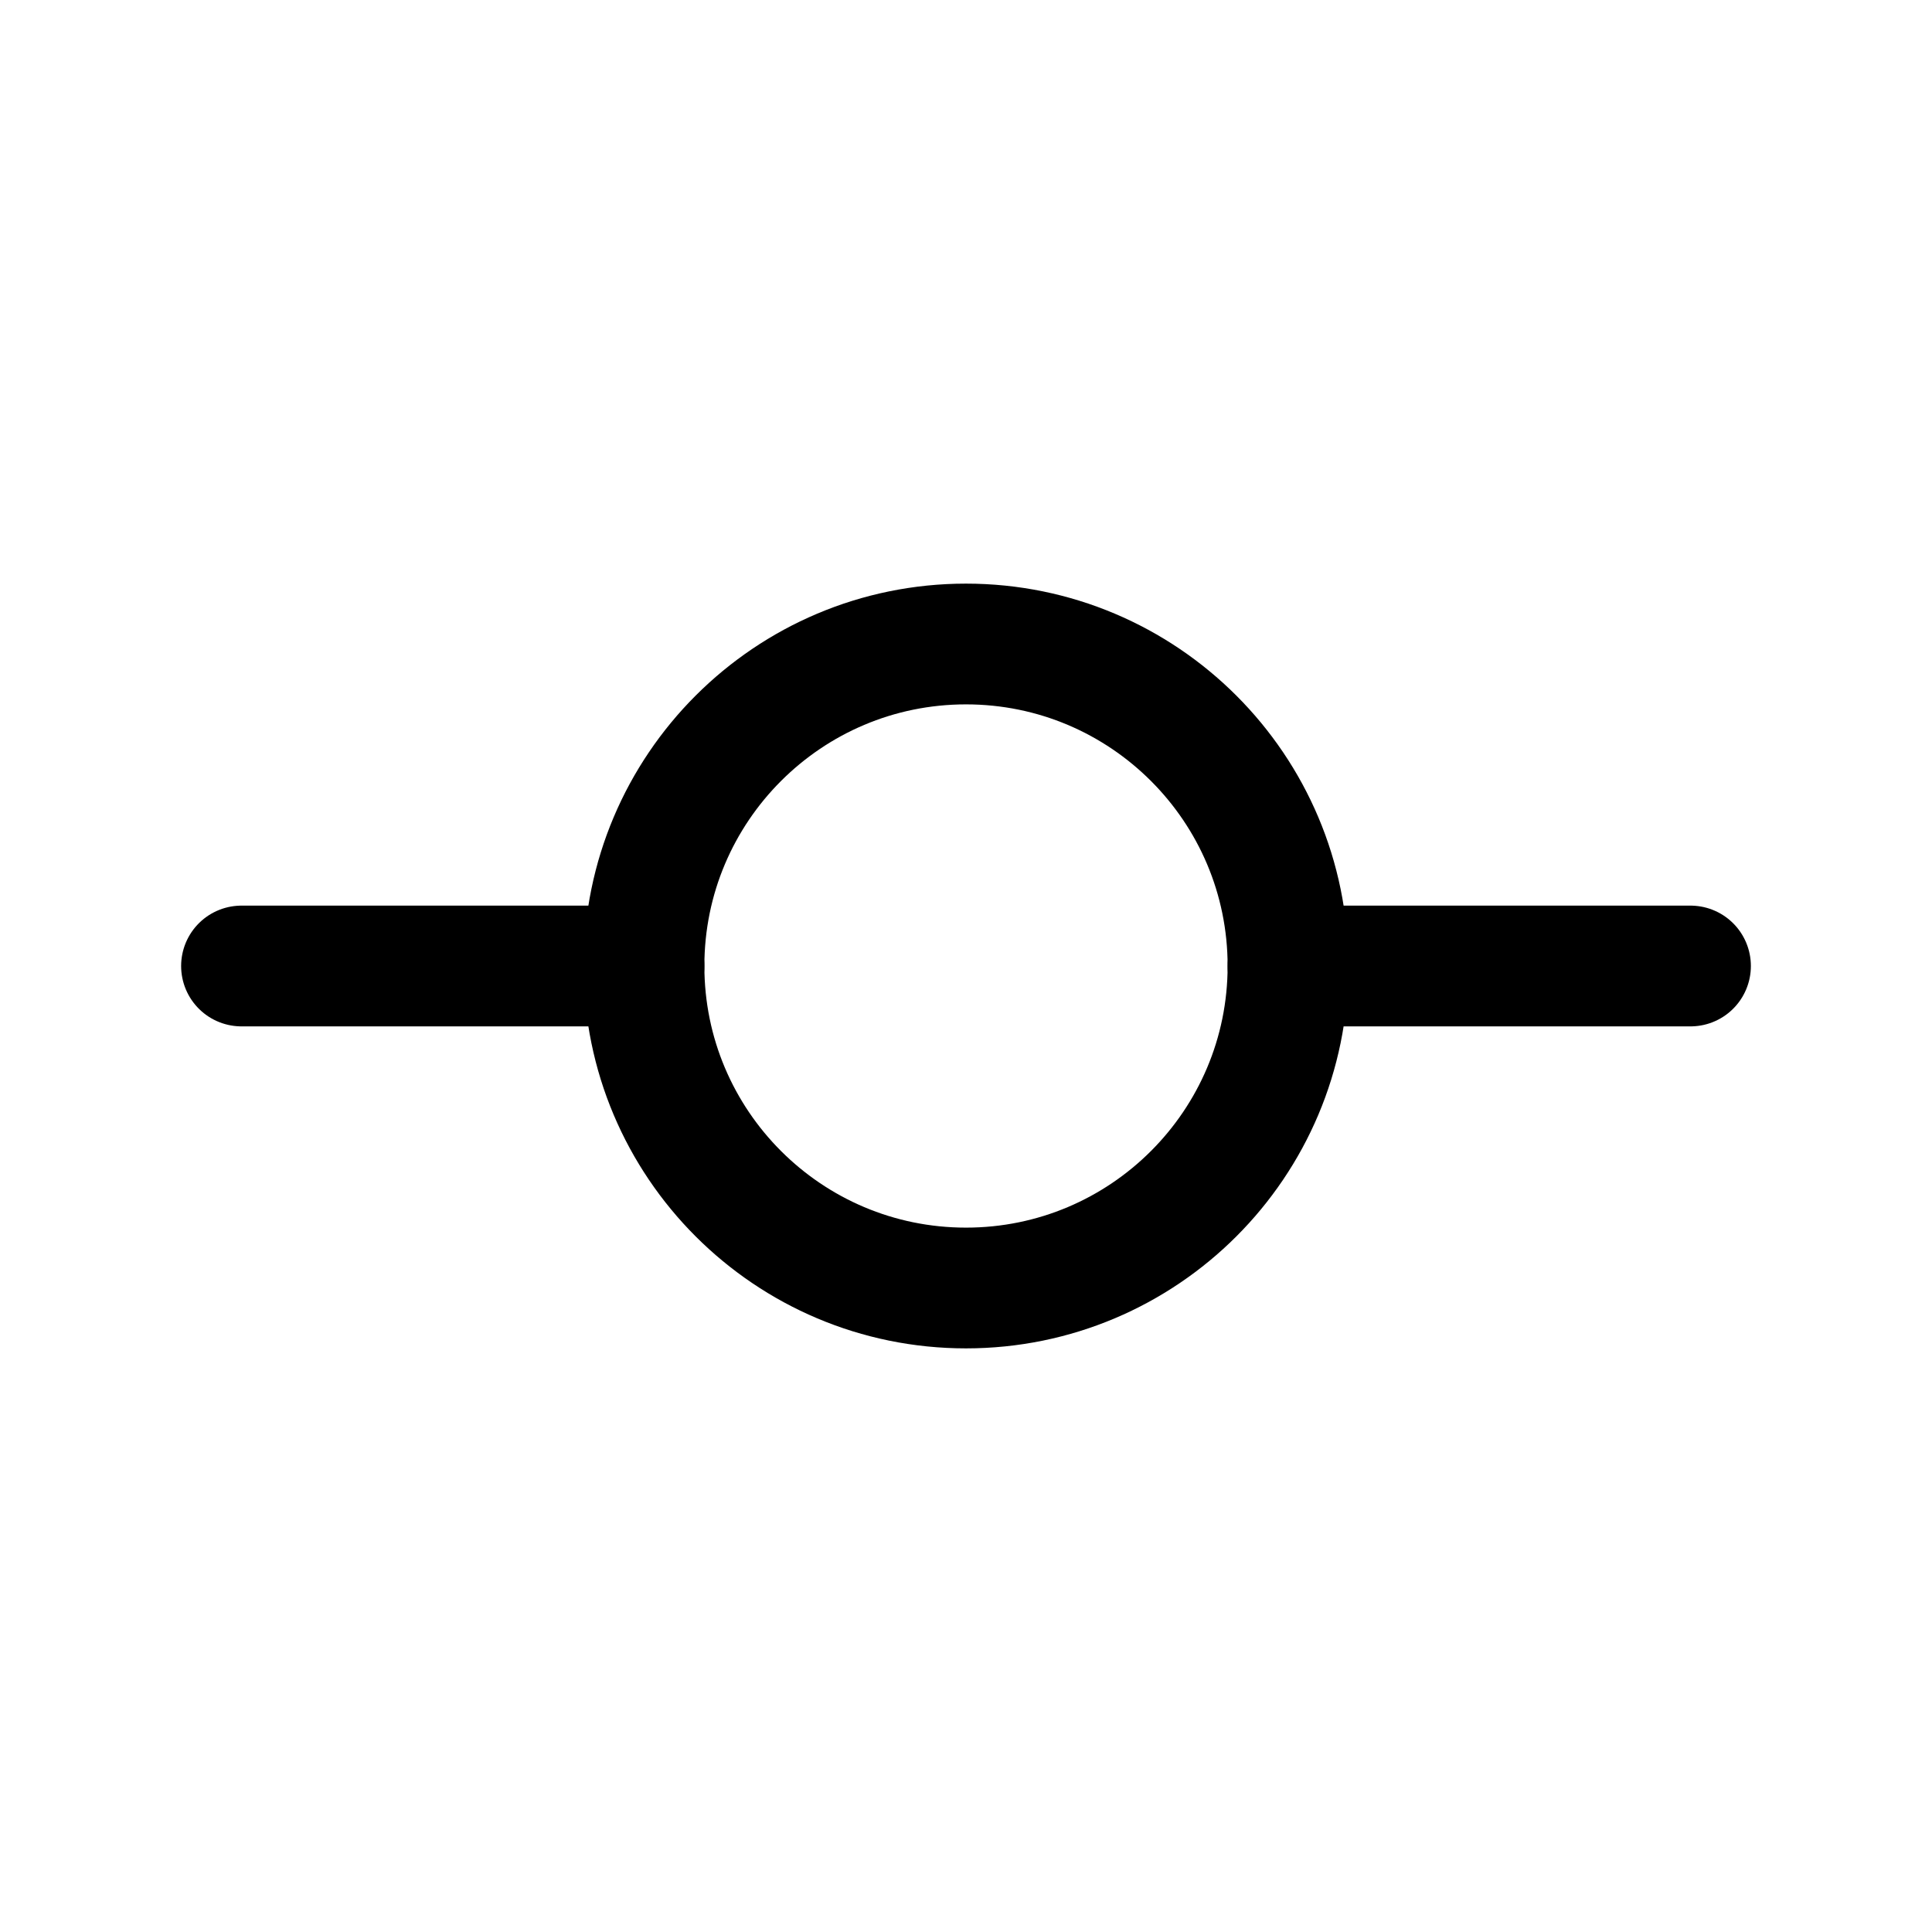
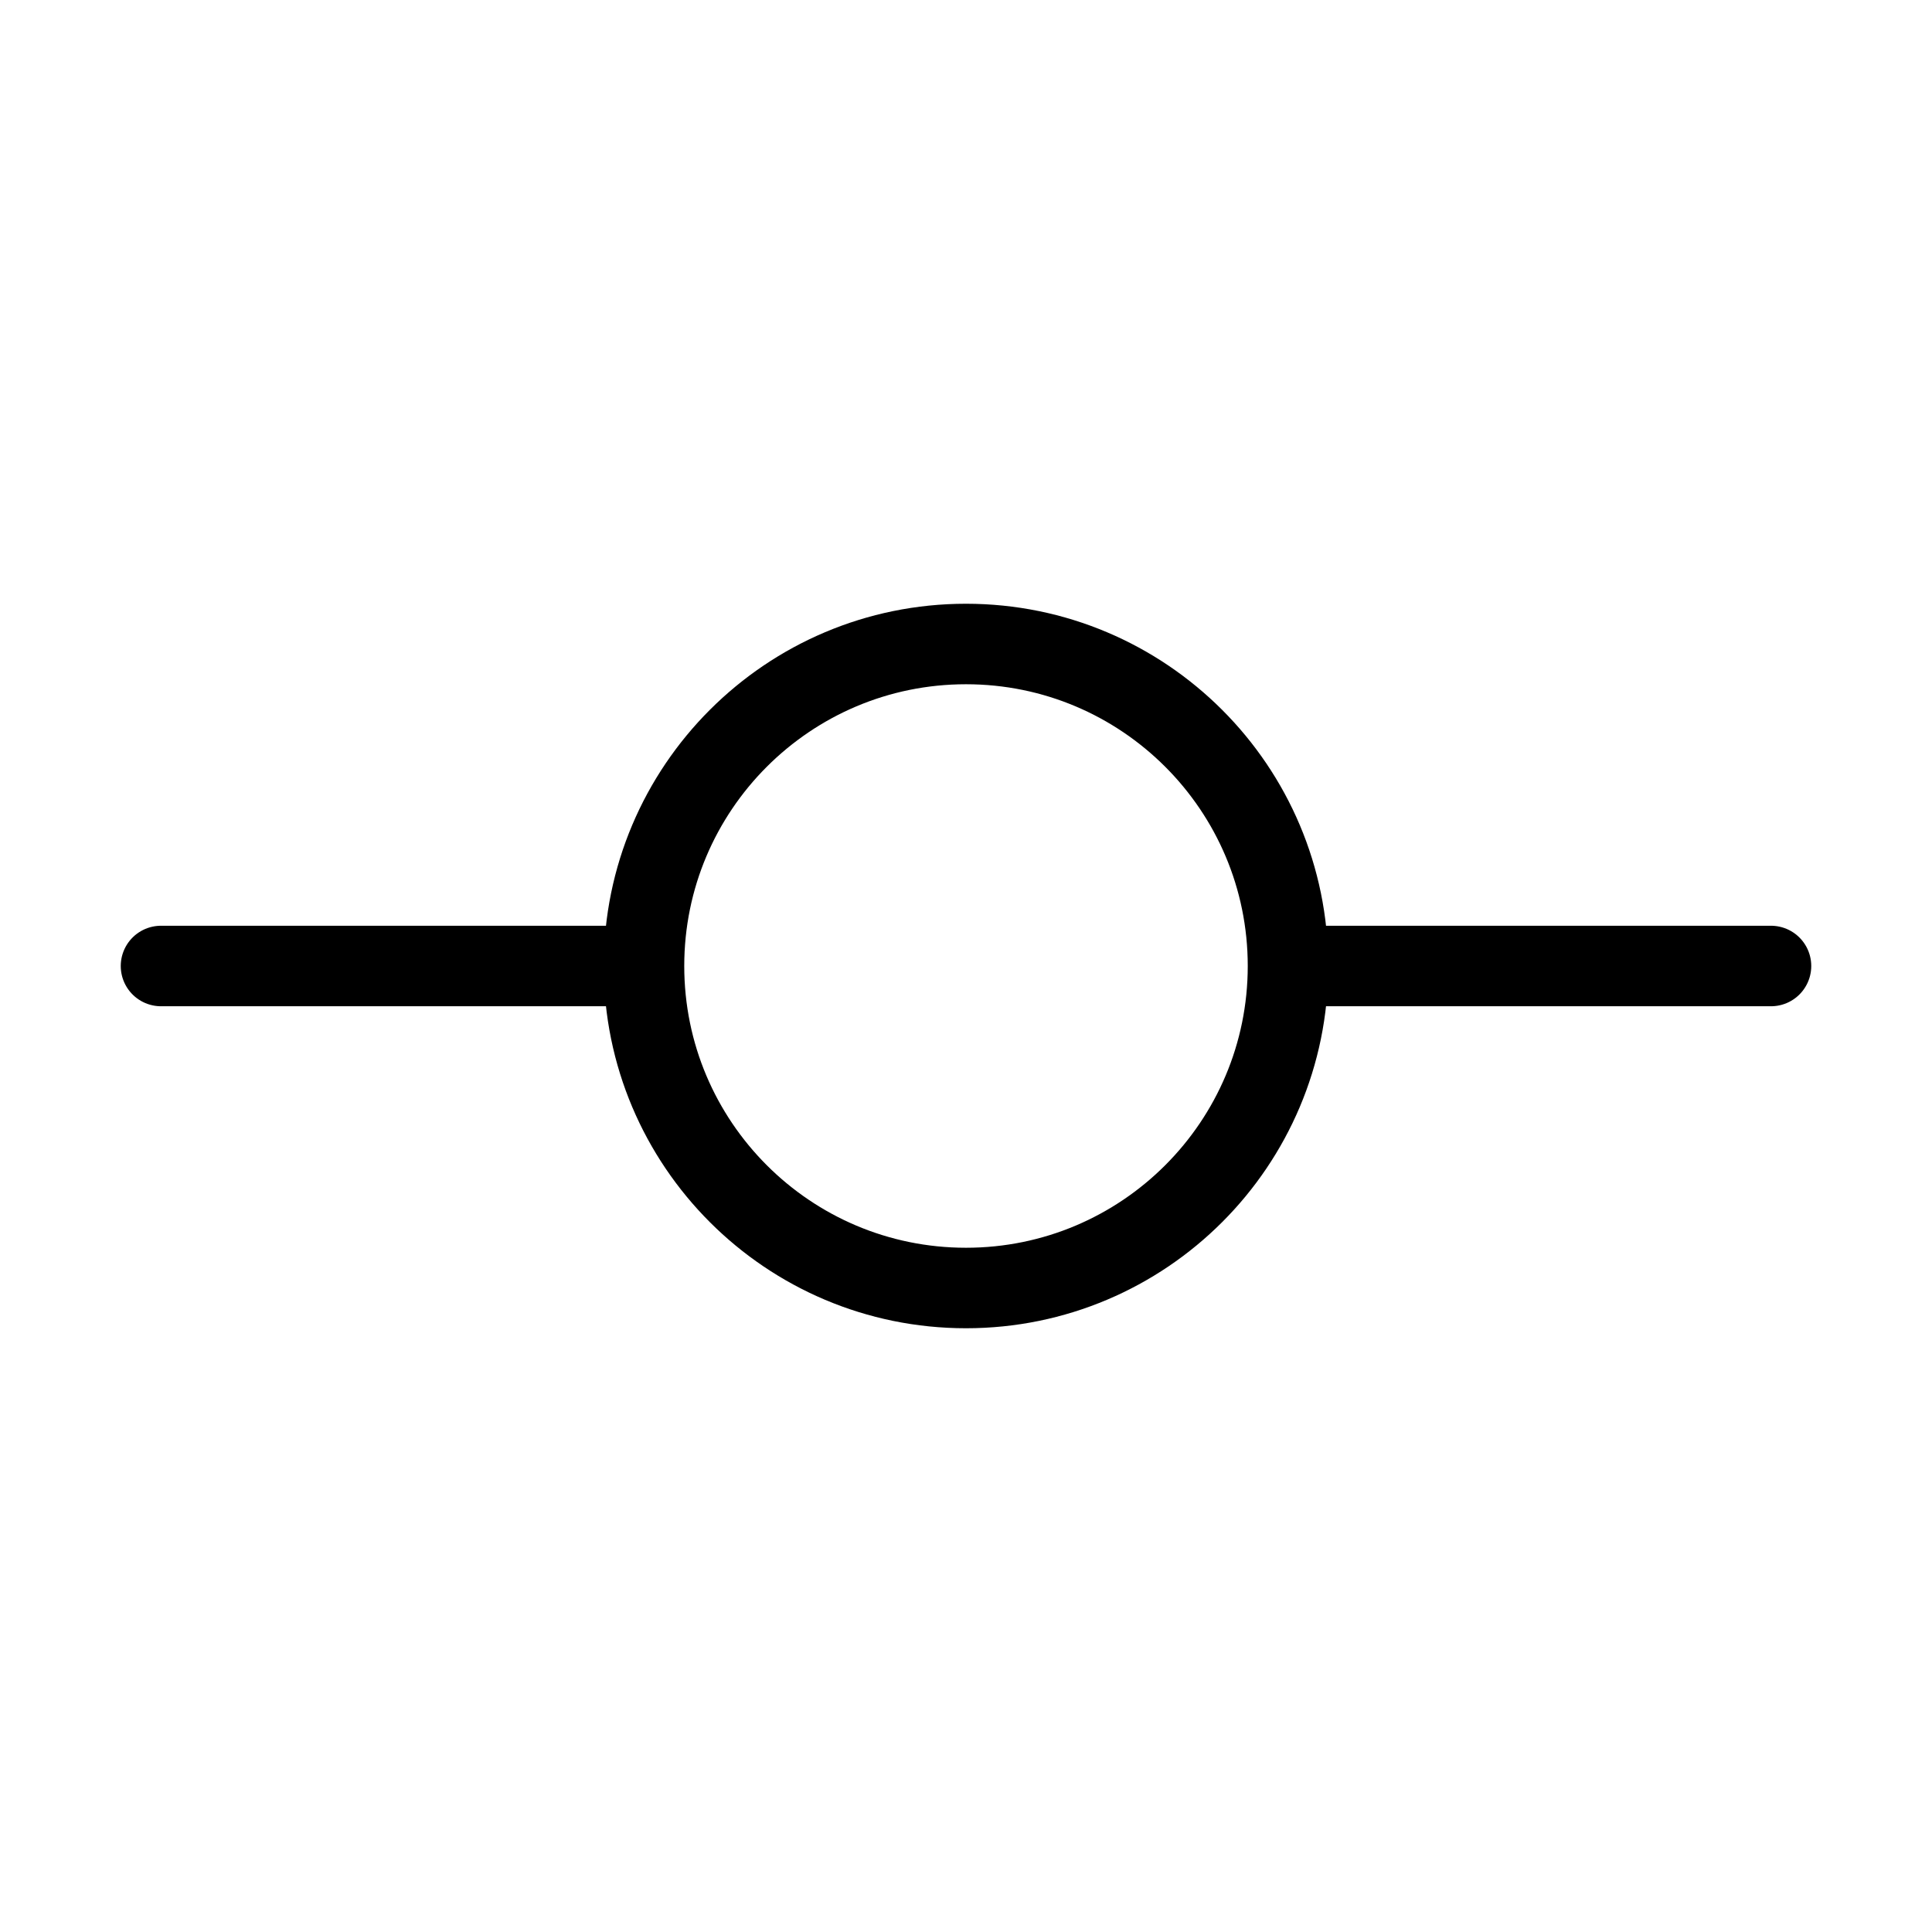
- <svg xmlns="http://www.w3.org/2000/svg" width="24" height="24" viewBox="0 0 24 24" fill="none" stroke="currentColor" stroke-width="1.5" stroke-linecap="round" stroke-linejoin="round">
-   <path d="M3 12h5m8 0h5" />
-   <circle cx="12" cy="12" r="4" />
+ <svg xmlns="http://www.w3.org/2000/svg" viewBox="0 0 24 24" fill="none">
+   <path vector-effect="non-scaling-stroke" d="M16 12C16 14.209 14.209 16 12 16C9.791 16 8 14.209 8 12M16 12C16 9.791 14.209 8 12 8C9.791 8 8 9.791 8 12M16 12H22M8 12H2" stroke="currentColor" stroke-width="1" stroke-linecap="round" stroke-linejoin="round" />
</svg>
